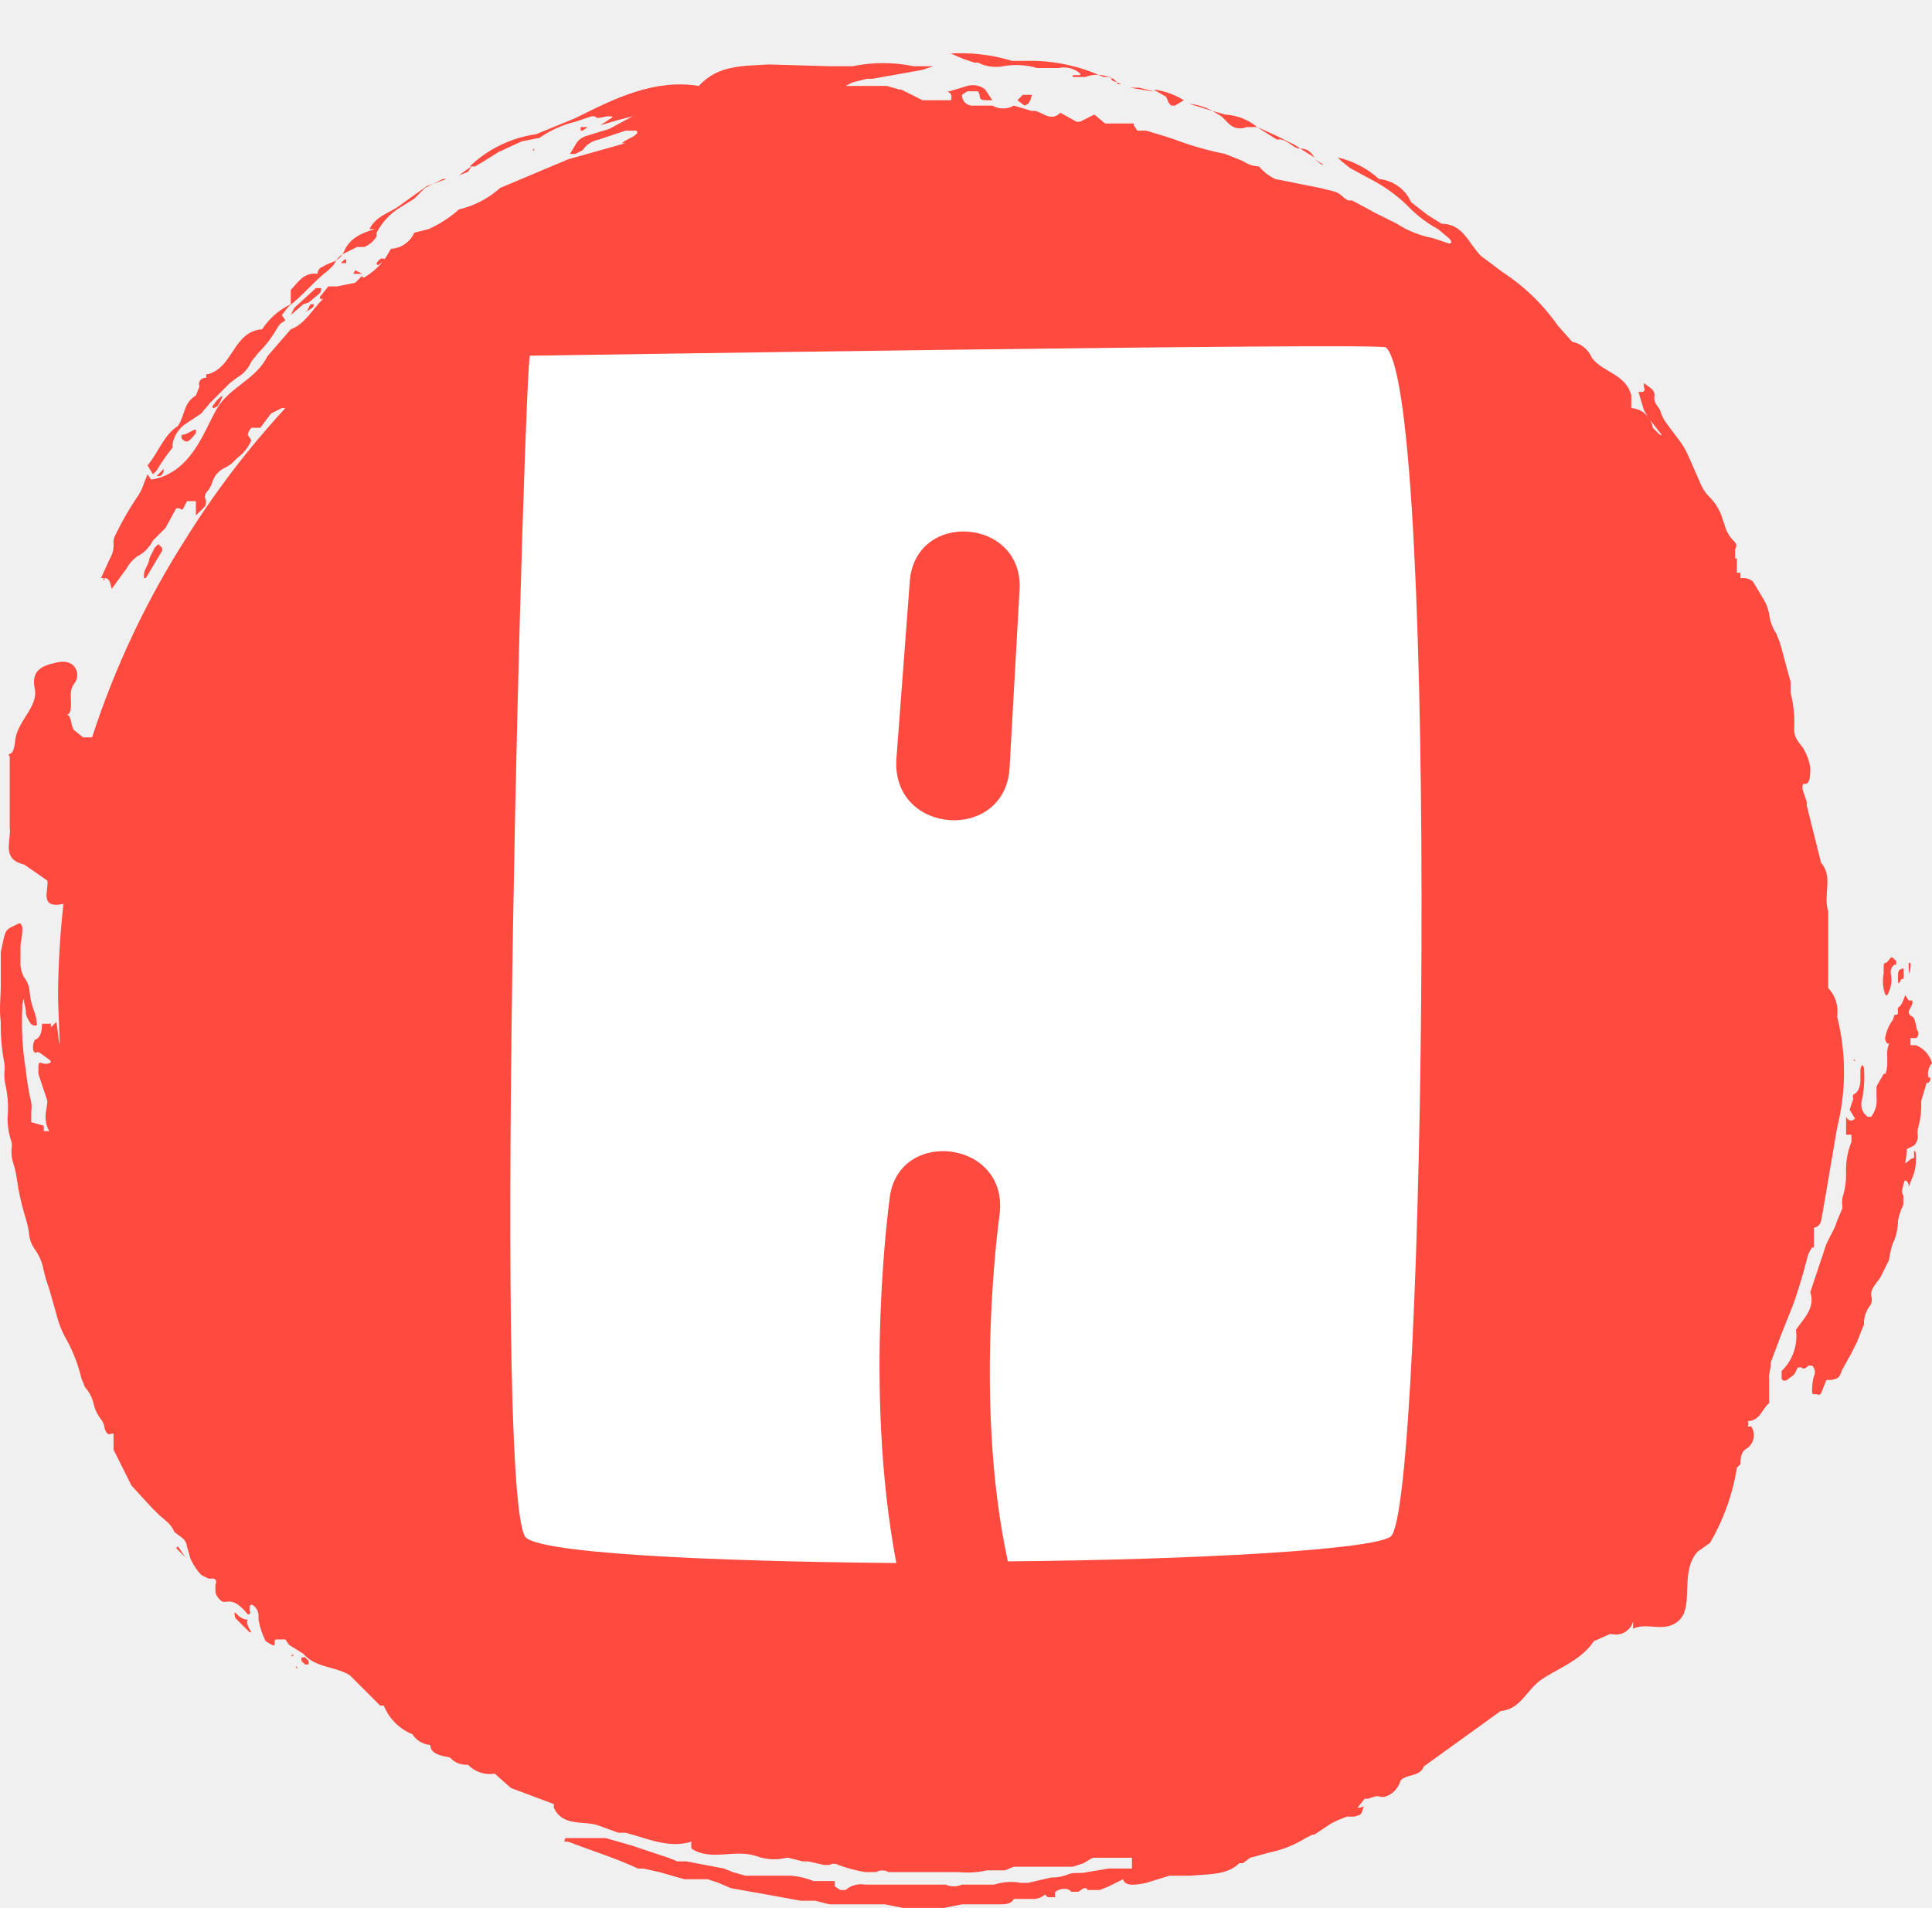
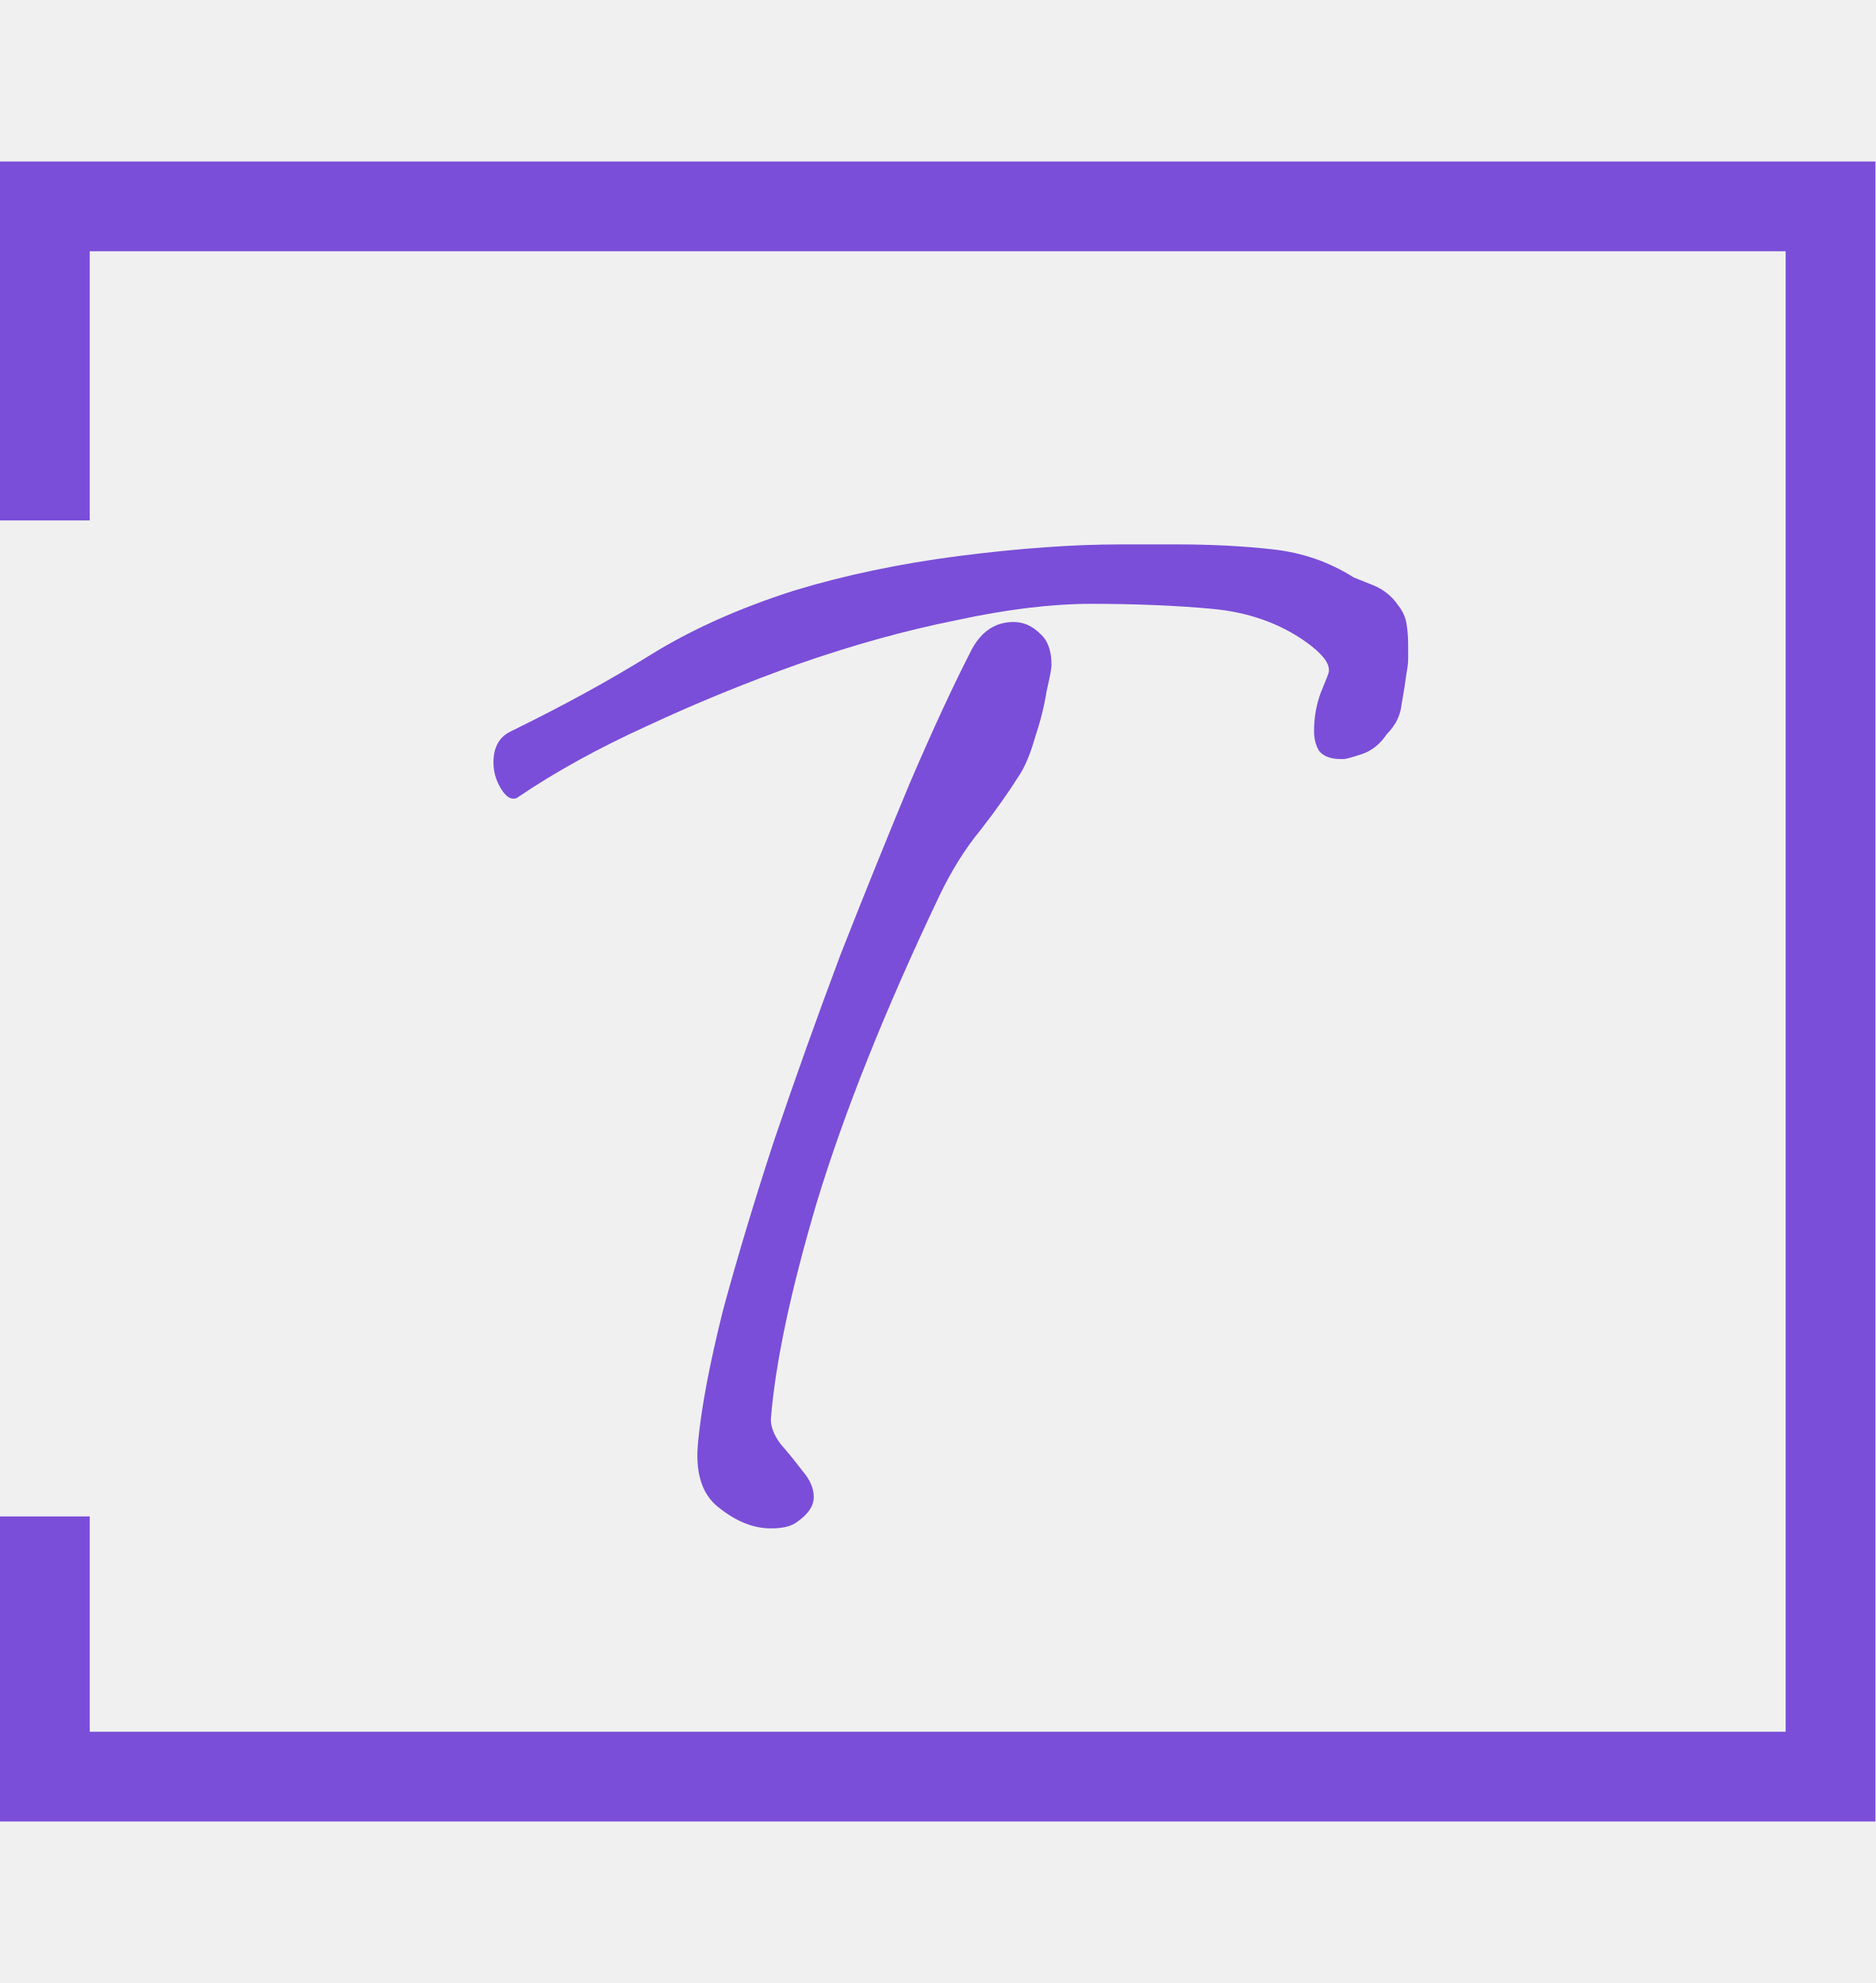
- <svg xmlns="http://www.w3.org/2000/svg" width="308.761" height="304.916" viewBox="0 0 106.008 104.687" class="css-1j8o68f" version="1.1" id="svg23">
-   <defs id="SvgjsDefs2684" />
-   <g id="SvgjsG2685" featurekey="rootContainer" transform="matrix(0.9820593,0,0,0.9820593,-0.05456052,0)" fill="#ff4a3f">
-     <g id="g17">
-       <path d="M19.8 15.3h.5l-.4-.2zm.5.1zm.8-.7c0 .1 0 .1.1.1l.4-.3c-.2-.1-.3-.1-.5.2zm.4-.2zm-4.1 2.3zm-.2.6l.3-.2c.1-.1.1-.2.1-.2h-.2l-.2.4c-.1-.1-.1 0 0 0zm2.2-2.9h-.1l-.2.2h.3zm-2.1 2.4l.6-.5c.1-.1.1-.2.1-.3h-.3l-1.2 1.1-.2.4.7-.6zm-1.1.8z" id="path3" />
-       <path d="M9.7 25v-.2a1.7 1.7 0 0 1 .7-1.1l.9-.6.5-.6.7-.7.4-.4.4-.3a1.9 1.9 0 0 0 .8-.9l.4-.5a5.9 5.9 0 0 0 1-1.3l.2-.3.3-.2-.2-.3.4-.5c.8-.6 1.4-1.4 2.2-2l.3-.3a1.4 1.4 0 0 1 .5-.6l.8-.4h.4a1.4 1.4 0 0 0 .7-.6V13a3.5 3.5 0 0 1 1.3-1.4l.8-.5.2-.2.4-.4 1-.5h.2l-1.1.4-1.4 1c-.6.5-1.4.6-1.8 1.4h.3c-.7.2-1.4.5-1.7 1.2s-.8.6-1.2.9a.4.4 0 0 0-.3.4c-.8-.1-1.1.5-1.5.9v.8a3.9 3.9 0 0 0-1.6 1.4c-1.6.1-1.6 2.1-3 2.5h-.1a.2.2 0 0 0 0 .2c-.3 0-.5.2-.4.5l-.2.5c-.7.4-.6 1.1-1 1.7-.8.5-1.1 1.5-1.7 2.2l.3.5.2-.2a11.6 11.6 0 0 1 .9-1.3zM53.9 3.3l.6.2h.2a2.2 2.2 0 0 0 1.4.2 4.1 4.1 0 0 1 1.9.1h1.2a1.4 1.4 0 0 1 1.2.3.1.1 0 0 1 0 .1H60a.1.1 0 0 0 0 .1h.7a1.8 1.8 0 0 1 1.3 0c.2 0 .1.1.2.2l.5.2h-.2c-.2-.4-.5-.4-.8-.4a9.7 9.7 0 0 0-4.3-.9h-.8A9.8 9.8 0 0 0 53 3h.2zm7.3 3.1zM50.3 4.7zm10.9 1.7h.2-.2zM19 14.7zm32.1-10zm17.6 2.2a.9.9 0 0 0 1 .2h.6a3.1 3.1 0 0 0-1.8-.7l-.7-.2.5.3zm-3.4-1.3c0 .1.1.2.2.3h.2l.5-.3a4.2 4.2 0 0 0-1.7-.6l.7.4zm7.4 2.7l.8.5c-.2-.3-.4-.5-.8-.5z" id="path5" />
-       <path d="M99 76.1l.6-1.6.6-1.5c.2-.5.6-1.8.8-2.6a1.7 1.7 0 0 1 .3-.7h.1v-1.1c.5-.1.4-.6.5-.9l.8-4.7a12.7 12.7 0 0 0 0-6.2 1.9 1.9 0 0 0-.5-1.6v-4.3c-.3-.9.3-1.9-.4-2.7L101 45a.4.4 0 0 0 0-.2l-.2-.6a.5.5 0 0 1 0-.4h.1c.3 0 .3-.5.3-.9a3 3 0 0 0-.4-1.1l-.3-.4a1.1 1.1 0 0 1-.2-.7 6.7 6.7 0 0 0-.2-2v-.6c-.2-.7-.4-1.5-.6-2.2l-.2-.5a2.5 2.5 0 0 1-.4-1.1 2.5 2.5 0 0 0-.3-.8l-.6-1a.8.8 0 0 0-.6-.2h-.1V32h-.2v-.8H97V31a.4.4 0 0 0 0-.1v-.2c.1-.2.1-.3-.1-.5a1.8 1.8 0 0 1-.4-.6l-.2-.6a2.9 2.9 0 0 0-.7-1.2 2.2 2.2 0 0 1-.5-.7l-.7-1.6a4.3 4.3 0 0 0-.6-1l-.6-.8a2.4 2.4 0 0 1-.4-.8l-.2-.3a.6.6 0 0 1-.1-.5.5.5 0 0 0-.2-.4l-.4-.3v.2c.1.2 0 .3-.1.3h-.2l.3 1 .3.5.7.9h-.1l-.2-.2-.2-.2a1.3 1.3 0 0 0-1.2-1.1v-.7c-.3-1.2-1.6-1.3-2.2-2.1a1.5 1.5 0 0 0-1.1-.9l-.8-.9a11.3 11.3 0 0 0-3.1-3l-.8-.6-.4-.3c-.7-.7-1-1.8-2.2-1.8l-.8-.5-.9-.7a2.2 2.2 0 0 0-1.8-1.3 5.1 5.1 0 0 0-2.3-1.2l.2.2.5.4 1.3.7a8.5 8.5 0 0 1 2.1 1.6 6.8 6.8 0 0 0 1.5 1.1l.6.5c.1.1.2.2.1.3H81l-.9-.3a5.6 5.6 0 0 1-2-.8l-1.2-.6-1.3-.7h-.2c-.3-.1-.4-.4-.8-.5l-.8-.2-2.5-.5a2.6 2.6 0 0 1-.9-.7 1.7 1.7 0 0 1-.9-.3l-1-.4a18.1 18.1 0 0 1-2.8-.8l-.6-.2-1-.3h-.5l-.2-.3v-.1h-1.6l-.6-.5-.4.2-.4.2h-.2l-.9-.5c-.6.6-1.1-.2-1.6-.1l-1-.3a1.2 1.2 0 0 1-1.2 0h-1.2a.6.6 0 0 1-.5-.6l.3-.2h.6a.7.7 0 0 1 .1.3c0 .2.2.2.5.2h.2l-.4-.6a1.1 1.1 0 0 0-1-.2l-1 .3H53c.3.2.2.3.2.5h-1.6l-.4-.2-.8-.4h-.1l-.7-.2h-2.3l.4-.2.8-.2h.3l1.7-.3 1.1-.2.6-.2h-1.1a8.4 8.4 0 0 0-3.4 0h-1.3L43 3.6c-1.4.1-2.8 0-3.9 1.2-2.5-.4-4.7.7-6.9 1.8l-2.2.9a6.7 6.7 0 0 0-3.7 1.8h.3l.5-.3.8-.5 1.3-.6 1-.2a6 6 0 0 1 2-.9l.9-.3h.2c.1.2.5 0 .7 0h.2c.1 0 .1.1 0 .1l-.6.4 1-.3.8-.2-1.3.7-1.3.4a1 1 0 0 0-.6.5l-.3.5h.3l.4-.2a1.4 1.4 0 0 1 .9-.6l1.5-.5h.5a.1.1 0 0 1 .1.2c-.2.2-.6.3-.8.5h.2l-3.2.9-3.8 1.6a5.2 5.2 0 0 1-2.3 1.2 6.6 6.6 0 0 1-1.7 1.1l-.8.2a1.5 1.5 0 0 1-1.3.9l-.3.5a3.7 3.7 0 0 1-1.2 1.1h-.1v-.1l-.2.2-.2.2-1 .2h-.5l-.4.5c-.1.1-.1.2 0 .2h.1c-.6.6-1 1.4-1.8 1.7L15 19.9c-.6 1.2-1.8 1.6-2.6 2.6s-1.4 3.9-3.9 4.3l-.2-.3-.2.5a2.7 2.7 0 0 1-.4.8 16.9 16.9 0 0 0-1.2 2.1.8.8 0 0 0-.1.5 1.4 1.4 0 0 1-.2.8l-.5 1.1h.2c.3 0 .3.3.4.6l.8-1.1a2.2 2.2 0 0 1 .6-.7 2 2 0 0 0 .9-.9l.3-.3.4-.4.6-1.1h.2c.1.1.1.1.2 0l.2-.4h.5v.8l.5-.5a.5.5 0 0 0 0-.5.4.4 0 0 1 .1-.3 1.5 1.5 0 0 0 .3-.5 1.3 1.3 0 0 1 .8-.9l.3-.2.3-.3a2.4 2.4 0 0 0 .8-1l-.2-.3c0-.1.1-.3.2-.4h.5l.6-.8.6-.3h.2a48.8 48.8 0 0 0-5.5 7.2h-.1.1a48.4 48.4 0 0 0-5.3 11.2h-.5l-.5-.4c-.2-.2-.1-.7-.4-.9h.1c.3-.5-.1-1.2.3-1.7s.1-1.4-.9-1.2-1.5.5-1.3 1.5-1 1.8-1.1 2.9-.5.5-.3.9v3.9c.1.8-.5 1.8.8 2.1l1.3.9c.1.5-.5 1.6.9 1.3a49.2 49.2 0 0 0-.3 5c0 1.1.1 2.2.1 3.3v-.4c-.1-.4-.1-.8-.2-1.3l-.3.3v-.2h-.5c0 .5-.1.8-.4.9a.9.9 0 0 0-.1.5c0 .1.1.3.2.2s.4.2.7.4-.2.3-.4.2-.2.1-.2.3v.3l.5 1.5c0 .3-.1.6-.1.9a1.7 1.7 0 0 0 .2.8h-.3v-.3l-.7-.2v-.6a1.5 1.5 0 0 0 0-.5 14.6 14.6 0 0 1-.3-1.8 16.6 16.6 0 0 1-.2-3.5.9.9 0 0 1 .1-.5v.2a2.9 2.9 0 0 1 .1.5.8.8 0 0 0 .1.4c.1.2.2.4.4.4s.1-.1.1-.2a2.1 2.1 0 0 0-.1-.5 4.2 4.2 0 0 1-.3-1.3 1.5 1.5 0 0 0-.3-.7 1.6 1.6 0 0 1-.2-.9v-.8c0-.3.1-.6.1-.9a.5.5 0 0 0-.1-.4h-.1c-.8.4-.7.2-1 1.6V55c0 .7-.1 1.4 0 2.1a10.8 10.8 0 0 0 .2 2.3 1.8 1.8 0 0 1 0 .5 3.1 3.1 0 0 0 .1.9 5.9 5.9 0 0 1 .1 1.3 3.9 3.9 0 0 0 .2 1.7 1.2 1.2 0 0 1 0 .4 2.1 2.1 0 0 0 .1.8 4.9 4.9 0 0 1 .2.9 14 14 0 0 0 .5 2.2 5 5 0 0 1 .2 1 1.7 1.7 0 0 0 .3.7 2.9 2.9 0 0 1 .5 1.2 8.5 8.5 0 0 0 .3 1l.4 1.4a5.4 5.4 0 0 0 .6 1.5 8.5 8.5 0 0 1 .8 2.1l.2.5a2.1 2.1 0 0 1 .5 1 2.1 2.1 0 0 0 .4.8 1 1 0 0 1 .2.5c.1.3.2.4.4.3h.1v.9l.5 1 .5 1 1.1 1.2.4.4c.3.3.7.5.9 1l.4.3a.7.7 0 0 1 .3.5l.2.7a3.3 3.3 0 0 0 .6.9l.4.2h.3a.2.2 0 0 1 .1.3 2.5 2.5 0 0 0 0 .5.9.9 0 0 0 .4.5h.2c.4-.1.8.2 1.2.7h.1c0-.1.1-.1 0-.2v-.2c0-.1.1-.2.2-.1a.7.7 0 0 1 .3.6v.2a4.3 4.3 0 0 0 .4 1.2c.5.3.5.3.5.1s0-.2.2-.2h.4l.2.3.8.5c.7.8 1.8.7 2.6 1.2l1.7 1.7h.2a2.9 2.9 0 0 0 1.6 1.6 1.3 1.3 0 0 0 1 .6c0 .5.6.6 1.1.7a1.2 1.2 0 0 0 .8.4h.2a1.7 1.7 0 0 0 1.5.5l.9.8 2.4.9v.2c.5 1.1 1.7.7 2.5 1l1.1.4h.4c1.2.3 2.4.9 3.7.5a.7.7 0 0 0 0 .4c1.1.7 2.4 0 3.6.4a2.9 2.9 0 0 0 1.7.1h.1l.8.2h.3l.9.2h.3a.5.5 0 0 1 .5 0 7.9 7.9 0 0 0 1.5.4h.6a.7.7 0 0 1 .7 0h3.9a5 5 0 0 0 1.6-.1h1l.5-.2H60l.6-.2.5-.3h2.2v.6H62l-1.2.2c-.4.1-.7 0-1 .1a2.4 2.4 0 0 1-1 .2l-1.3.3h-.4a3.1 3.1 0 0 0-1.5.1h-1.8a1.1 1.1 0 0 1-.9 0h-4.5a1.3 1.3 0 0 0-1.1.3H47l-.3-.2v-.3h-1.2a4.1 4.1 0 0 0-1.3-.3h-2.5l-.7-.2-.5-.2-2.1-.4h-.5l-.5-.2-2.1-.7-1.4-.4h-2.2c-.1 0-.1.1-.1.2h.2c1.3.5 2.6.9 3.9 1.5h.3l.9.2 1.4.4h1.3l.6.2.7.3 1.7.3 1.1.2 1.1.2h.8l.8.2h3.1l1 .2h2.3l1-.2H56c.4 0 .6-.1.7-.3h1a1 1 0 0 0 .8-.3c-.1.1 0 .1.1.2h.4v-.2c0-.1 0-.1.2-.2s.6-.1.7.1h.4l.3-.2c.2 0 .2 0 .2.1h.7l.5-.2.8-.4c.1.3.4.4 1.3.2l1.3-.4h1.2c.9-.1 2 0 2.7-.7h.2l.4-.3 1.1-.3a6.1 6.1 0 0 0 2-.8l.4-.2h.1l.9-.6.4-.2.5-.2h.4c.4-.1.4-.1.5-.4s0-.1-.2-.1h-.1l.4-.5h.2c.3-.1.5-.2.7-.1h.2a1.3 1.3 0 0 0 .9-.9c.3-.4 1.1-.2 1.3-.8l4.3-3.1c1.1-.1 1.4-1.1 2.2-1.7s2.3-1.1 3-2.2l.9-.4h.1a1 1 0 0 0 1.2-.7v.4c.8-.4 1.8.3 2.6-.5s0-2.7 1-3.8l.7-.5a12.1 12.1 0 0 0 1.5-4.2l.2-.2c0-.3 0-.7.4-.9a.9.9 0 0 0 .2-1.2h-.2a.3.3 0 0 0 0-.3c.7 0 .8-.7 1.2-1V77a.5.5 0 0 1 0-.2 3.8 3.8 0 0 0 .1-.7zM5.9 32.2z" id="path7" />
-       <path d="M26.4 9.3l-.3.2-.4.3.5-.2zm6.1-2h.1l.3-.2h-.4zm-2.6 1l-.1.1h.1v-.1zm-1.5 1.4zm1.3-.2zm-6.3 3.1zM9.2 26.2l-.4.4H9a.4.4 0 0 0 .2-.4zm3-3.5a2.1 2.1 0 0 0 .3-.6 1.5 1.5 0 0 0-.5.5c-.1.1-.1.2 0 .2zM11 24.2V24c-.2 0-.5.3-.8.3v.2c.3.3.4.2.8-.3zm3 66.2zM73.9 9.2h.1l-.5-.3zm-2.5-1.4c.5-.1.8.4 1.2.5h.1l-.3-.2-1-.5-1.1-.5.3.2zM52.8 3.1zm11.7 2h-.1l-1.2-.2h.5zm2 .7l1.3.4a3.3 3.3 0 0 0-1.3-.4zm-9 0a1 1 0 0 0 .2-.5h-.5l-.3.3.4.3zm9 1.6zM49.9 4.2zm2.9.7zM48.5 4zm13.8 2.1a.5.5 0 0 0 0 .1zm44.8 52.3h-.3V58h.3c.1 0 .2-.3.1-.4s-.1-.7-.3-.8a.3.3 0 0 1-.2-.3l.2-.4a.4.4 0 0 0 0-.2h-.2l-.2-.3c-.1.3-.2.6-.4.7a.5.5 0 0 0 0 .2c0 .1 0 .2-.1.2h-.1a1.1 1.1 0 0 1-.1.3 2.3 2.3 0 0 0-.4.9.4.4 0 0 0 .1.4h.1a1.7 1.7 0 0 0-.1.8v.4a1.8 1.8 0 0 1-.1.5h-.1l-.4.7v.6a1.5 1.5 0 0 1-.3 1.1h-.2l-.2-.2a.9.9 0 0 1-.1-.8 6.5 6.5 0 0 0 .1-1.7c0-.1-.1-.2-.1-.2a.5.5 0 0 0-.1.3v.6c0 .2-.1.6-.3.7s-.1.2-.1.3l-.2.6.3.5c-.2.2-.4.1-.5-.1v1h.3v.4a4.2 4.2 0 0 0-.3 1.4 3.3 3.3 0 0 0 0 .4 4 4 0 0 1-.2 1.3 2 2 0 0 0 0 .6l-.3.7a3.2 3.2 0 0 1-.3.7l-.3.6-.9 2.7c.3.9-.4 1.5-.8 2.1a2.7 2.7 0 0 1-.8 2.3v.4c0 .1.1.2.3.1l.4-.3.2-.4h.2c.1.1.2.1.4-.1h.2a.5.5 0 0 1 .1.6 2.9 2.9 0 0 0-.1.8c0 .1 0 .2.1.2h.2c.1.1.2 0 .3-.3l.2-.5h.3c.4-.1.4-.1.6-.6l.5-.9.3-.6.4-1a1.6 1.6 0 0 1 .3-1 .6.6 0 0 0 .1-.6c0-.2 0-.3.2-.6l.3-.4.5-1a4.7 4.7 0 0 1 .2-.9 3 3 0 0 0 .3-1.3 3.8 3.8 0 0 1 .3-.9v-.5c-.1-.2-.1-.2 0-.6s.1-.2.2-.2a.4.4 0 0 1 .1.3l.2-.5a2.3 2.3 0 0 0 .2-.9v-.3c0-.1 0-.3-.1-.3v.4c-.2 0-.3.2-.5.3a6.4 6.4 0 0 0 .1-.8l.4-.2a.7.7 0 0 0 .2-.6 1.4 1.4 0 0 1 0-.3 4.8 4.8 0 0 0 .2-1.4v-.2l.3-1h.1a.3.3 0 0 0 .1-.3h-.1a.9.9 0 0 1 .2-.8 1.5 1.5 0 0 0-.9-1zm-1.2 7.8zm-.2-9.9zm0 0zM9.1 30.8a.3.3 0 0 0 0-.2l-.2-.2-.2.2-.3.6c0 .3-.3.6-.3.9v.2h.1zm96.3 24.8h.1a1.7 1.7 0 0 0 .2-1.2.5.5 0 0 1 .2-.5h.1v-.2l-.2-.2h-.1c-.1.1-.2.3-.3.3s-.1.1-.1.3v.3a2.2 2.2 0 0 0 .1 1.2zM13.2 90.1c-.1 0 0 .2 0 .3l.8.8h.1c-.2-.3-.3-.6-.2-.7a.9.9 0 0 1-.5-.2zm.8.3zm92.3-35.7h.1a2 2 0 0 0 0-.6c-.3.1-.3.1-.3.6s.1.1.2 0z" id="path9" />
-       <path d="M106.7 62a.6.6 0 0 0 .1-.5c0-.1-.1-.2-.1-.1h-.2v.2c0 .4.1.5.2.4zm.1-8.2h-.1v.6a1 1 0 0 0 .1-.6zM17.1 92.6h-.2v.2l.2.2h.2v-.2zm86.6-33.3c0-.1 0-.1-.1-.1zM9.9 86.5l.5.5-.4-.6z" id="path11" />
-       <circle cx="10.5" cy="87.1" transform="rotate(-24.8 10.4 87.159)" id="circle13" />
-       <path d="M9.7 30.1h-.1v.2-.2h.1zm83.2-6.6l-.2-.3h-.1zm-14.7 77.1zM5.9 32.2zm-.1.2a.3.3 0 0 0 .1-.2v.2zm1.9-4.9zM61.5 2.4zm42.8 58.2v.1-.1zM16.4 92.5h-.1c.1.1.2 0 .1-.1zm.2.7h.1l-.1-.1v.1zm73.9-71.3zm15.2 34.4zM14.6 91.7zm92.1-37zm-.8 11.4zM34.6 0z" id="path15" />
-     </g>
-   </g>
-   <g id="SvgjsG2686" featurekey="nameFeature-0" transform="matrix(2.284354,0,0,2.284354,27.98006,-5.60952)" fill="#ffffff">
-     <path d="M9.6 16.48 l-0.32 4.24 c-0.08 1.8 2.6 1.96 2.72 0.2 l0.24 -4.28 c0.12 -1.76 -2.56 -1.96 -2.64 -0.16 z M0.48 11 l0 0 c0.04 0 20.48 -0.32 20.56 -0.2 c1.28 1.12 0.96 27.8 0.12 28.56 c-0.4 0.32 -4.64 0.56 -9.2 0.6 c-0.84 -3.84 -0.2 -8.32 -0.2 -8.32 c0.24 -1.8 -2.44 -2.12 -2.64 -0.4 c0 0.04 -0.64 4.52 0.16 8.76 c-4.56 -0.04 -8.68 -0.24 -8.92 -0.64 c-0.8 -1.44 0 -28.28 0.12 -28.36 z" id="path20" />
-   </g>
+ <svg xmlns="http://www.w3.org/2000/svg" width="209" height="221" viewBox="0 0 209 221" fill="none">
+   <path d="M57.2 89.008C56.709 89.008 56.219 88.579 55.728 87.72C55.237 86.861 54.992 85.941 54.992 84.96C54.992 83.243 55.667 82.077 57.016 81.464C62.781 78.643 67.933 75.821 72.472 73C77.011 70.179 82.347 67.787 88.48 65.824C94.123 64.107 100.256 62.819 106.88 61.96C113.627 61.101 119.637 60.672 124.912 60.672H131.168C134.971 60.672 138.528 60.856 141.84 61.224C145.152 61.592 148.157 62.635 150.856 64.352C150.856 64.352 151.469 64.597 152.696 65.088C154.045 65.579 155.088 66.376 155.824 67.48C156.315 68.093 156.621 68.768 156.744 69.504C156.867 70.24 156.928 71.037 156.928 71.896C156.928 72.387 156.928 72.877 156.928 73.368C156.928 73.859 156.867 74.411 156.744 75.024C156.621 76.005 156.437 77.171 156.192 78.52C156.069 79.747 155.517 80.851 154.536 81.832C153.8 82.936 152.88 83.672 151.776 84.04C150.672 84.408 149.997 84.592 149.752 84.592H149.384C148.28 84.592 147.483 84.285 146.992 83.672C146.624 83.059 146.44 82.323 146.44 81.464C146.44 79.992 146.685 78.581 147.176 77.232C147.789 75.76 148.096 74.963 148.096 74.84V74.656C148.096 73.797 147.237 72.755 145.52 71.528C142.576 69.443 139.08 68.216 135.032 67.848C130.984 67.48 126.507 67.296 121.6 67.296C117.184 67.296 112.155 67.909 106.512 69.136C100.992 70.24 95.227 71.835 89.216 73.92C83.328 76.005 77.624 78.336 72.104 80.912C66.707 83.365 61.923 86.003 57.752 88.824C57.629 88.947 57.445 89.008 57.2 89.008ZM85.904 170.336C83.941 170.336 81.979 169.539 80.016 167.944C78.176 166.472 77.44 164.019 77.808 160.584C78.176 156.781 79.096 151.936 80.568 146.048C82.163 140.16 84.064 133.843 86.272 127.096C88.603 120.227 91.056 113.357 93.632 106.488C96.331 99.619 98.907 93.24 101.36 87.352C103.936 81.341 106.267 76.312 108.352 72.264C109.456 70.301 110.989 69.32 112.952 69.32C114.056 69.32 115.037 69.749 115.896 70.608C116.755 71.344 117.184 72.509 117.184 74.104C117.184 74.472 117 75.453 116.632 77.048C116.387 78.643 115.957 80.36 115.344 82.2C114.853 83.917 114.301 85.267 113.688 86.248C112.461 88.211 110.989 90.296 109.272 92.504C107.555 94.589 106.021 97.043 104.672 99.864C98.661 112.499 94.123 123.845 91.056 133.904C88.112 143.84 86.395 151.936 85.904 158.192C85.904 159.051 86.272 159.971 87.008 160.952C87.867 161.933 88.664 162.915 89.4 163.896C90.259 164.877 90.688 165.859 90.688 166.84C90.688 167.821 90.075 168.741 88.848 169.6C88.235 170.091 87.253 170.336 85.904 170.336Z" fill="#7A4ED8" />
+   <path d="M5 58V23H204V198H5V169" stroke="#7A4ED8" stroke-width="10" />
</svg>
